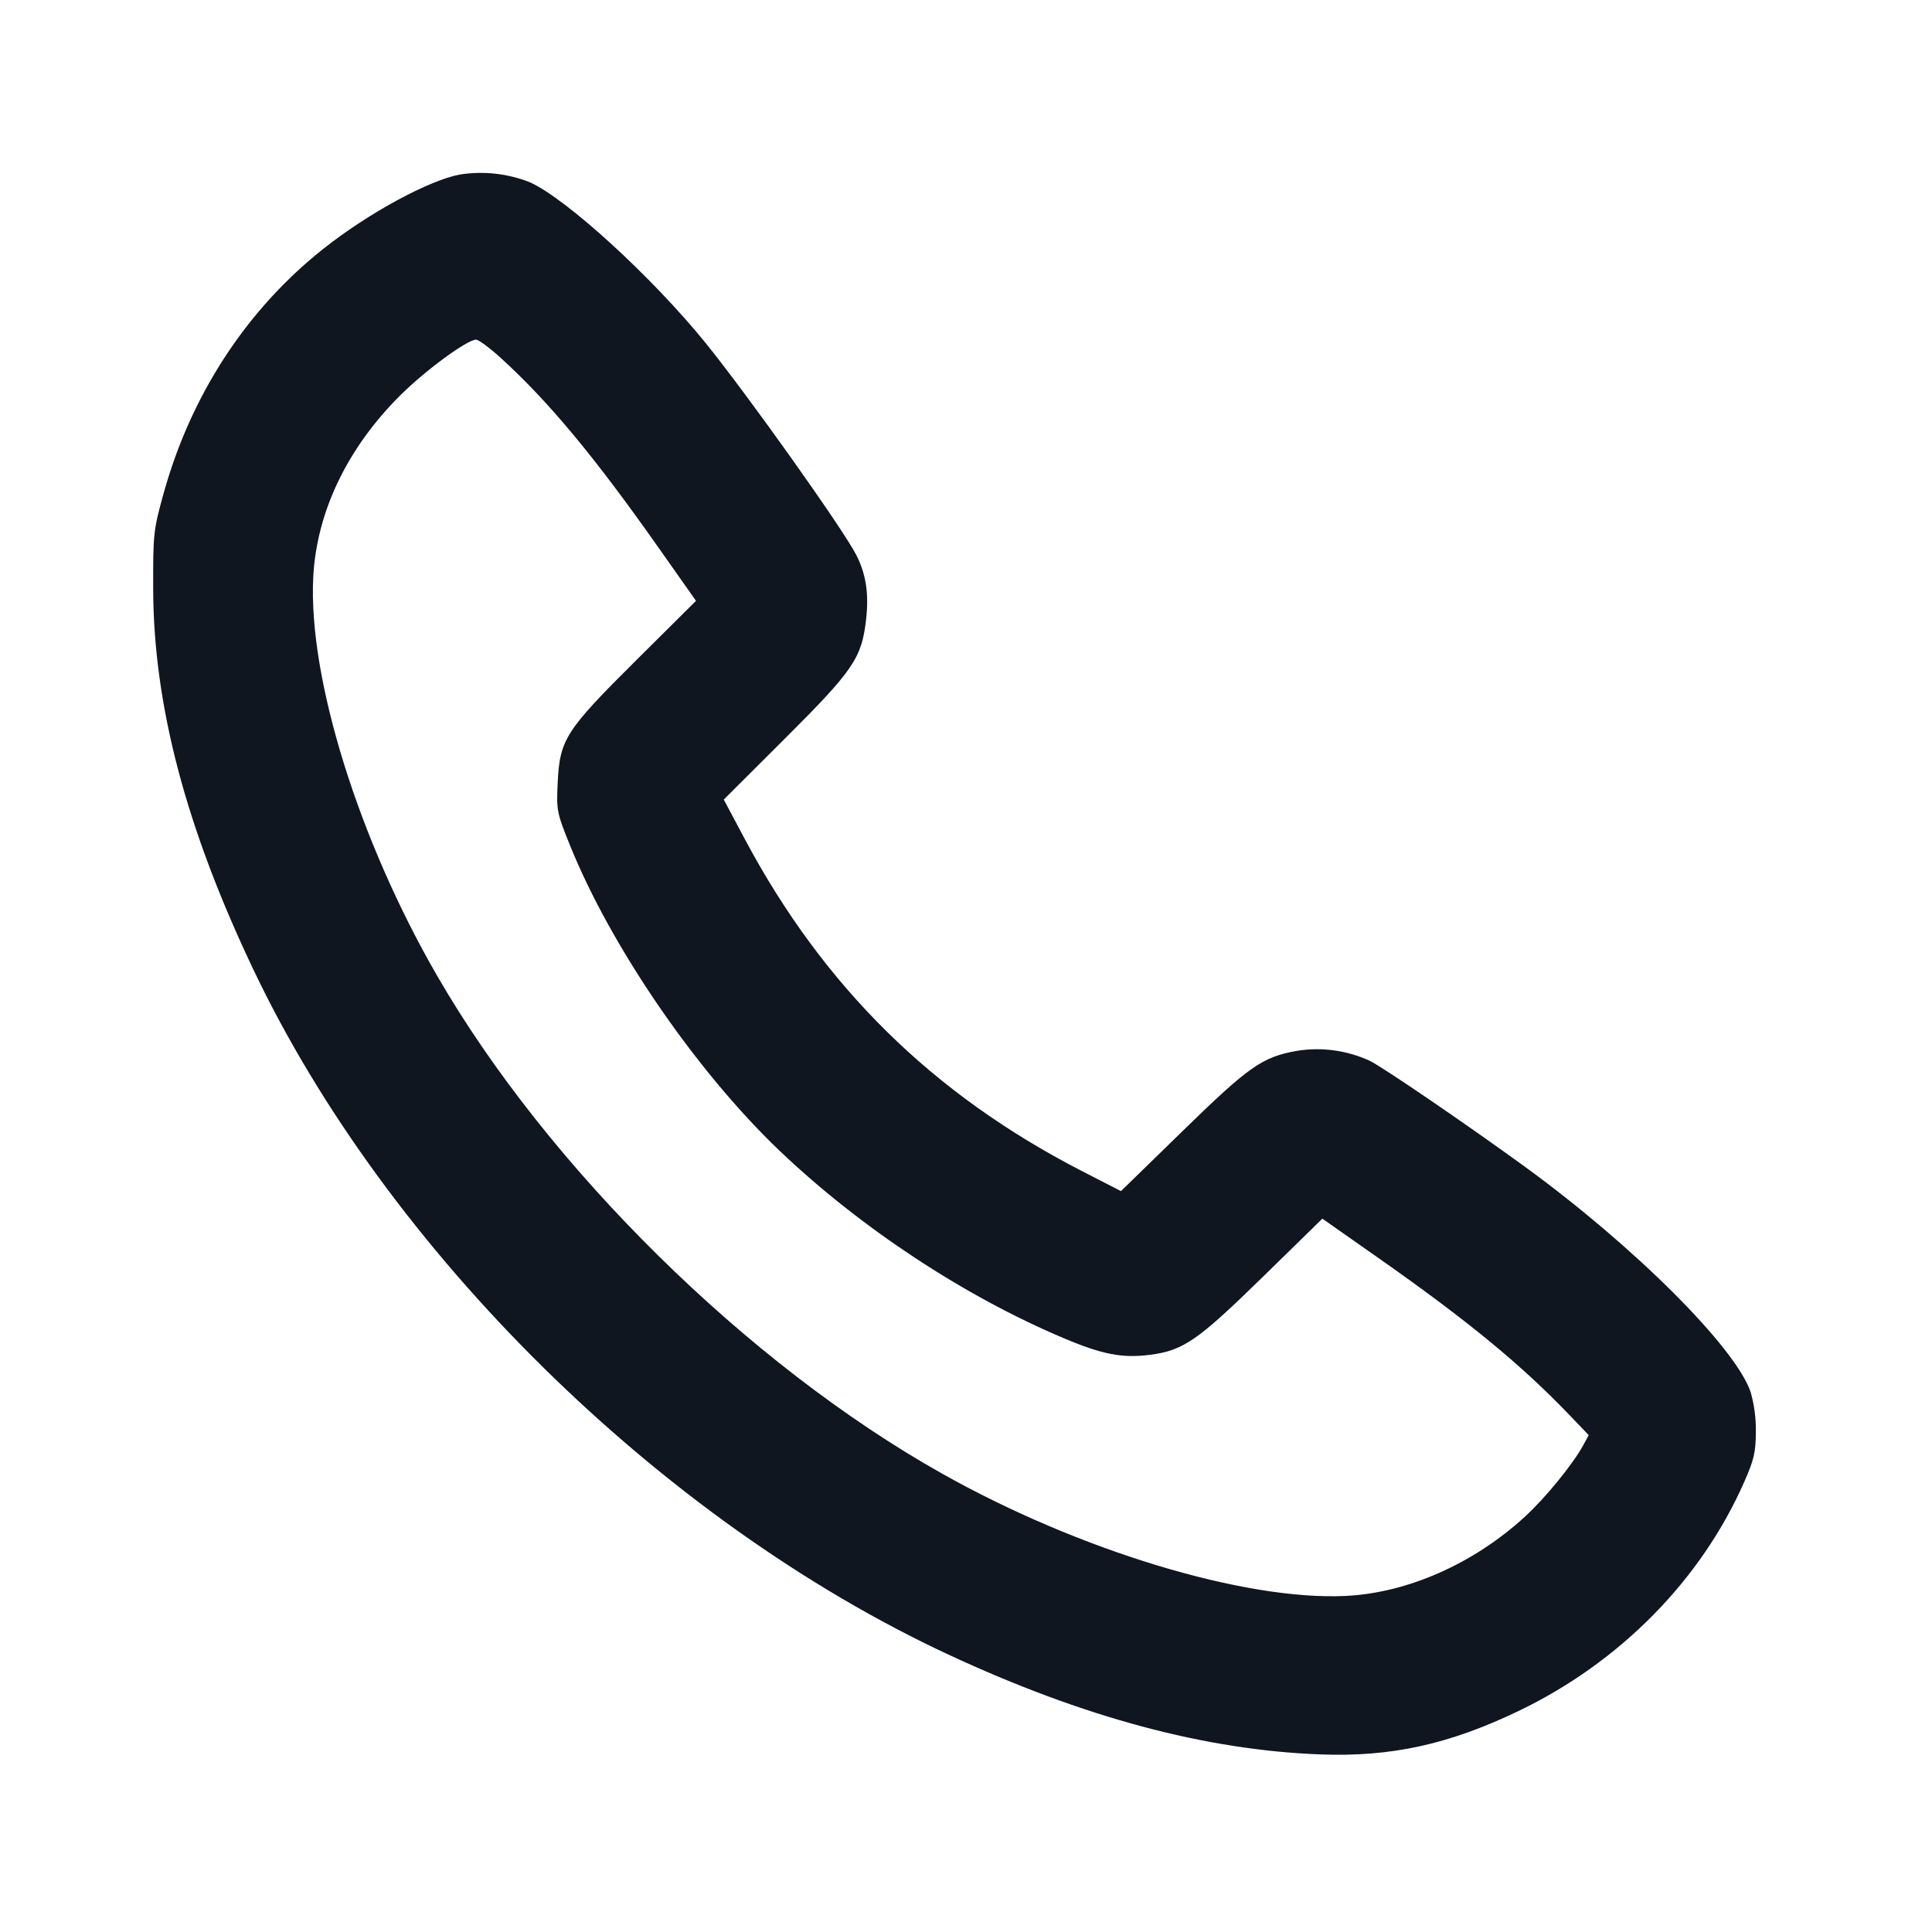
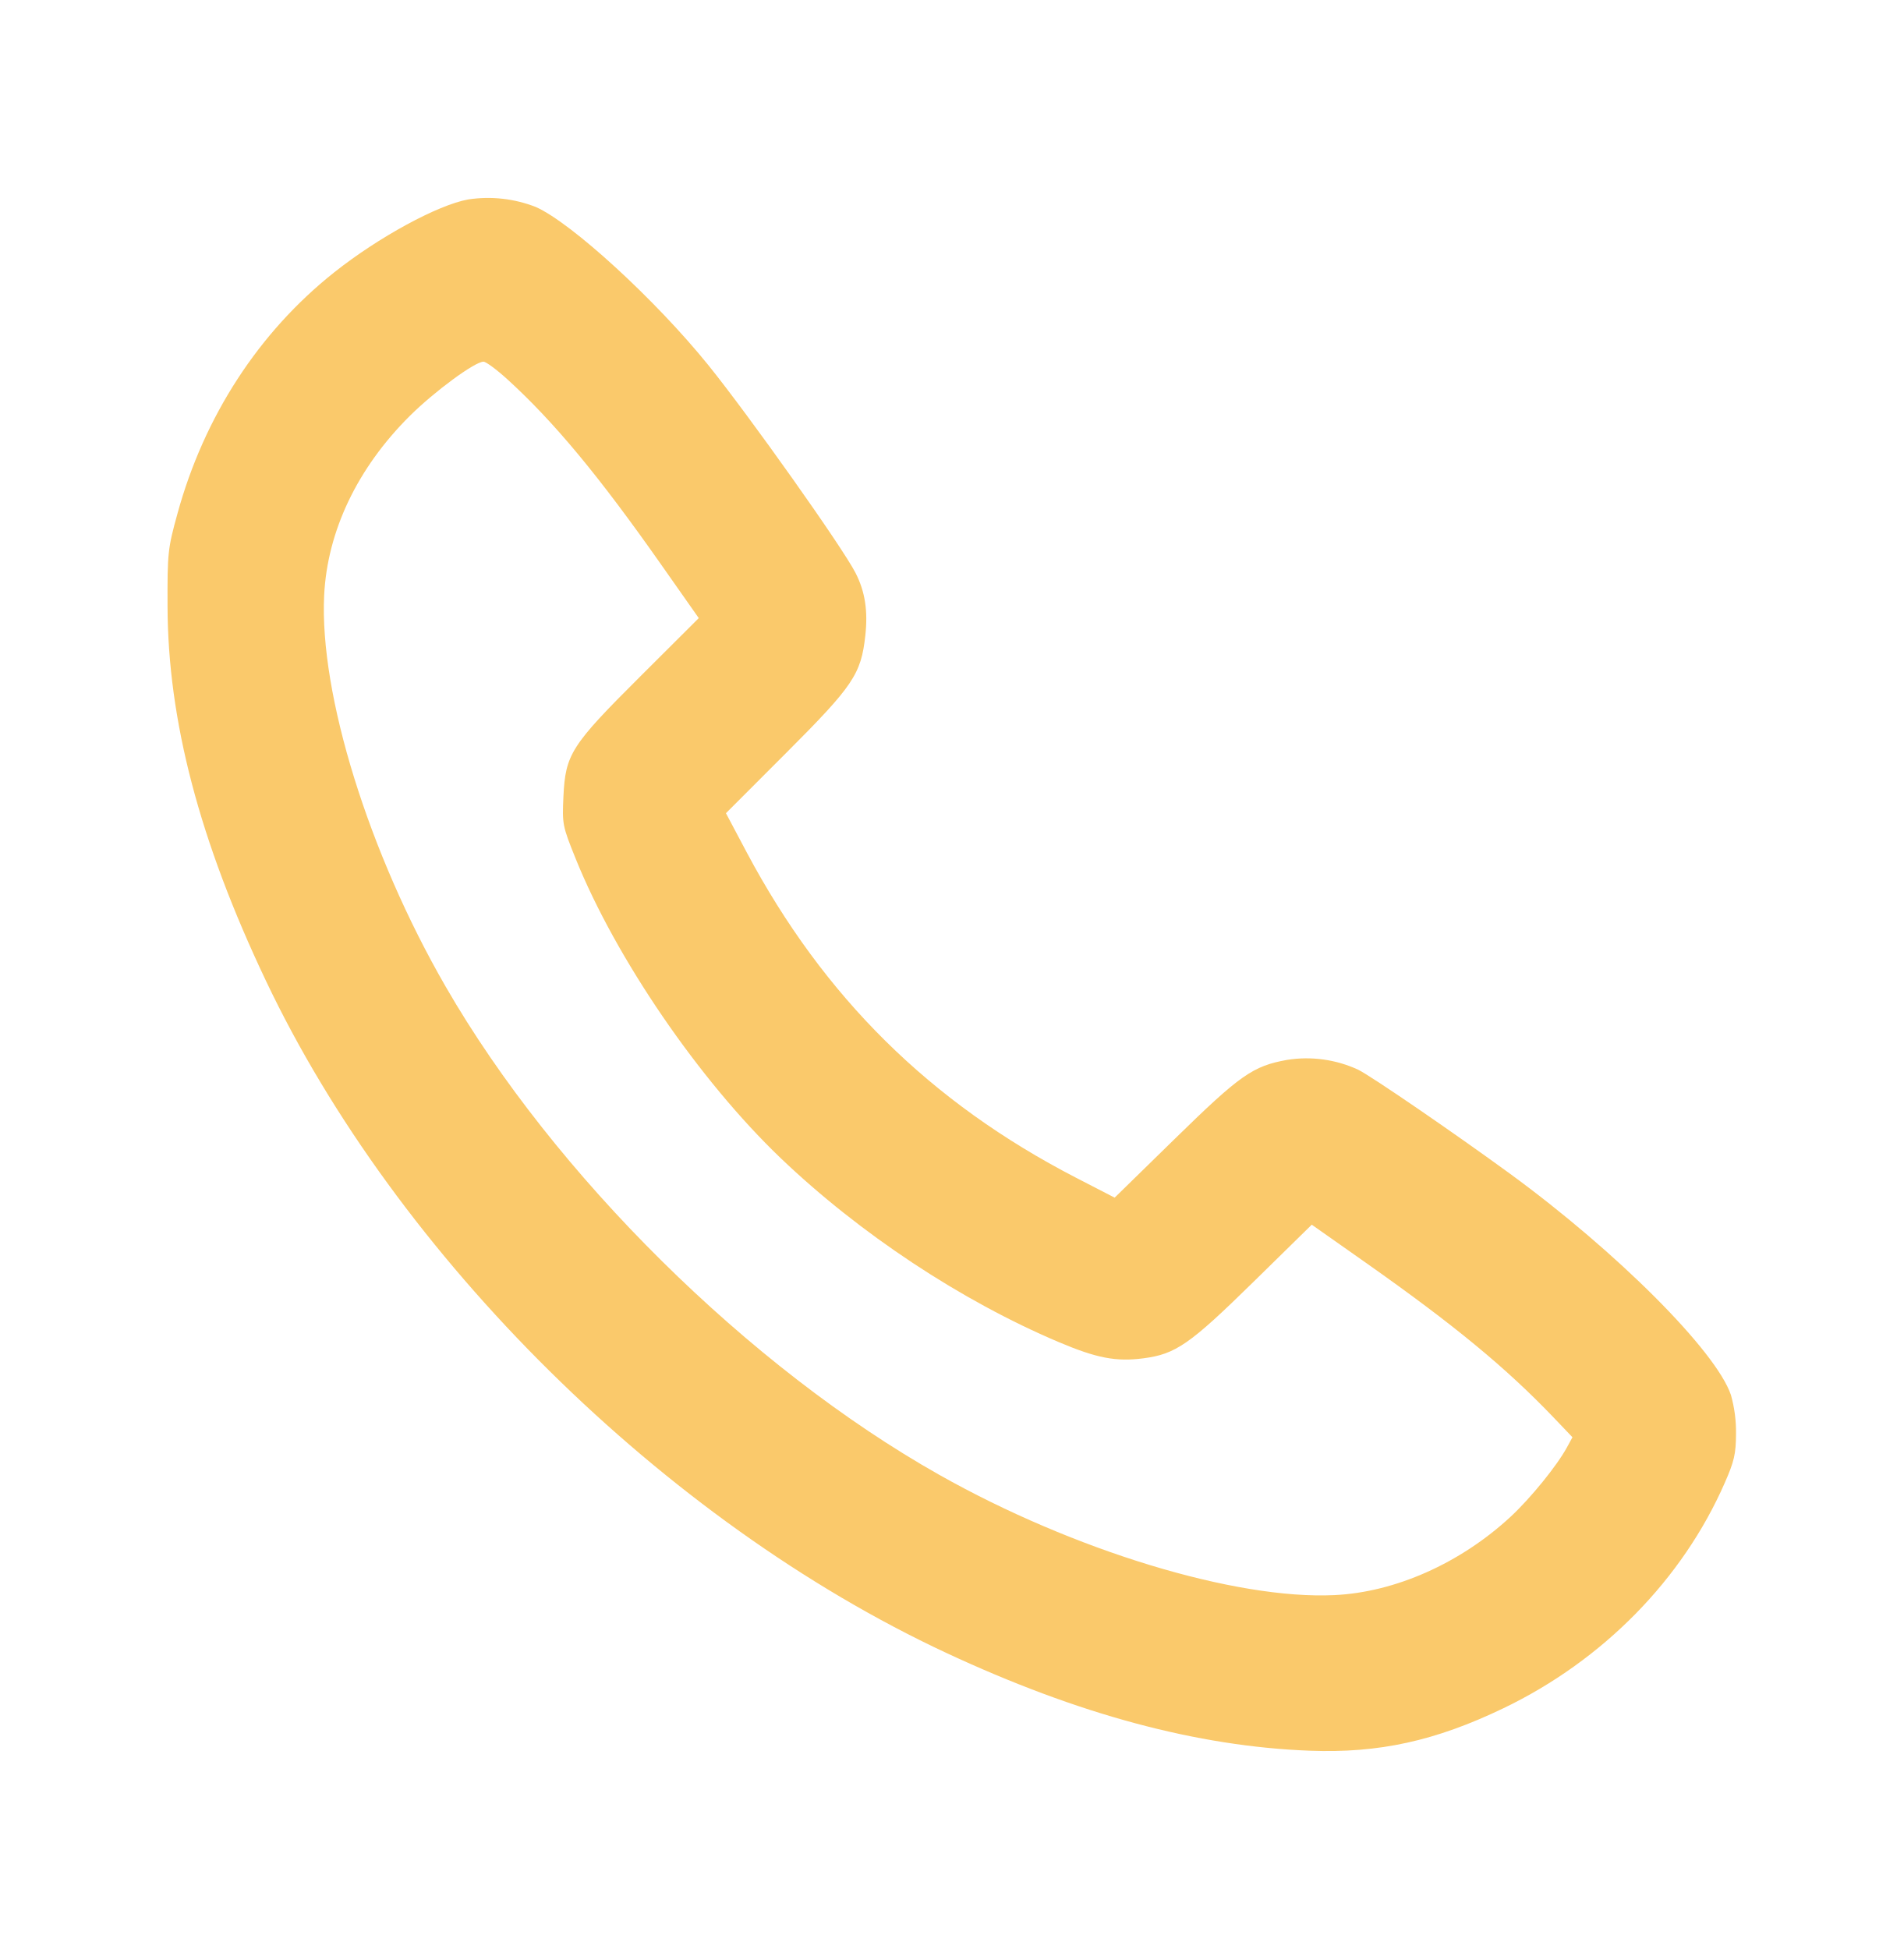
- <svg xmlns="http://www.w3.org/2000/svg" width="141" height="139" viewBox="0 0 141 139" fill="none">
-   <path fill-rule="evenodd" clip-rule="evenodd" d="M33.598 12.73C31.337 13.136 26.901 15.539 23.599 18.157C17.989 22.599 13.917 28.843 11.926 36.059C11.197 38.688 11.168 38.978 11.179 42.974C11.203 51.442 13.559 60.401 18.5 70.774C28.276 91.323 48.251 110.997 69.242 120.762C79.071 125.332 87.954 127.718 96.349 128.036C101.508 128.233 105.726 127.312 110.802 124.88C118.222 121.324 124.15 115.306 127.305 108.13C128.01 106.532 128.139 105.97 128.145 104.493C128.16 103.511 128.032 102.532 127.763 101.586C126.647 98.319 119.274 90.964 111.284 85.143C107.095 82.097 101.008 77.939 99.98 77.423C98.323 76.656 96.47 76.399 94.663 76.688C92.113 77.145 91.173 77.799 86.321 82.531L81.809 86.927L78.912 85.439C68.055 79.844 60.118 72.025 54.372 61.264L52.821 58.351L57.316 53.868C62.315 48.882 62.897 48.019 63.214 45.158C63.42 43.31 63.197 41.874 62.486 40.49C61.499 38.567 54.56 28.814 51.488 25.02C47.557 20.178 41.336 14.497 38.663 13.298C37.056 12.665 35.308 12.469 33.598 12.73ZM36.512 26.091C39.996 29.254 43.351 33.279 48.039 39.939L50.795 43.849L46.453 48.163C41.259 53.324 40.854 53.955 40.701 57.123C40.607 59.162 40.631 59.301 41.606 61.71C44.602 69.124 50.83 78.199 56.905 83.991C62.791 89.597 70.352 94.59 77.643 97.665C80.469 98.858 81.92 99.136 83.953 98.87C86.362 98.557 87.408 97.833 92.137 93.211L96.508 88.937L100.626 91.827C107.142 96.402 111.013 99.588 114.55 103.277L115.948 104.737L115.543 105.478C114.791 106.856 112.817 109.277 111.331 110.65C107.582 114.107 102.73 116.256 98.2 116.47C90.827 116.824 78.724 113.152 68.737 107.534C54.566 99.57 39.996 85.207 31.918 71.237C26.178 61.322 22.501 49.507 22.859 42.163C23.094 37.379 25.338 32.694 29.245 28.819C31.09 26.995 34.098 24.788 34.744 24.788C34.926 24.788 35.719 25.373 36.512 26.091Z" fill="#10161F" />
+ <svg xmlns="http://www.w3.org/2000/svg" width="125" height="128" viewBox="0 0 125 128" fill="none">
+   <path fill-rule="evenodd" clip-rule="evenodd" d="M30.743 13.099C28.752 13.457 24.846 15.581 21.938 17.894C16.997 21.819 13.412 27.335 11.659 33.711C11.017 36.034 10.991 36.29 11.002 39.821C11.022 47.302 13.097 55.219 17.448 64.383C26.056 82.539 43.646 99.922 62.13 108.55C70.785 112.588 78.608 114.696 86 114.977C90.543 115.151 94.257 114.338 98.727 112.188C105.261 109.046 110.481 103.73 113.259 97.389C113.88 95.977 113.994 95.481 113.999 94.176C114.013 93.308 113.899 92.443 113.663 91.607C112.68 88.721 106.187 82.222 99.151 77.079C95.463 74.388 90.103 70.713 89.198 70.258C87.739 69.58 86.107 69.353 84.516 69.608C82.27 70.013 81.443 70.591 77.169 74.771L73.196 78.655L70.646 77.34C61.085 72.397 54.096 65.489 49.036 55.981L47.671 53.407L51.628 49.446C56.031 45.041 56.543 44.278 56.822 41.75C57.003 40.118 56.807 38.849 56.181 37.626C55.312 35.927 49.202 27.309 46.496 23.958C43.035 19.68 37.557 14.66 35.203 13.601C33.788 13.042 32.248 12.869 30.743 13.099ZM33.309 24.904C36.377 27.698 39.331 31.255 43.459 37.14L45.886 40.594L42.063 44.406C37.489 48.965 37.132 49.523 36.998 52.322C36.915 54.124 36.936 54.246 37.795 56.375C40.433 62.925 45.917 70.944 51.266 76.061C56.45 81.014 63.108 85.425 69.528 88.143C72.017 89.197 73.294 89.442 75.085 89.207C77.206 88.931 78.126 88.291 82.291 84.207L86.14 80.431L89.767 82.984C95.504 87.027 98.913 89.842 102.028 93.101L103.259 94.391L102.902 95.046C102.24 96.264 100.501 98.403 99.193 99.615C95.892 102.67 91.619 104.569 87.63 104.758C81.137 105.07 70.48 101.826 61.685 96.862C49.207 89.826 36.377 77.136 29.264 64.793C24.209 56.032 20.971 45.593 21.286 39.105C21.493 34.878 23.469 30.738 26.91 27.315C28.534 25.703 31.183 23.753 31.752 23.753C31.912 23.753 32.611 24.27 33.309 24.904Z" fill="#FAC96B" />
</svg>
